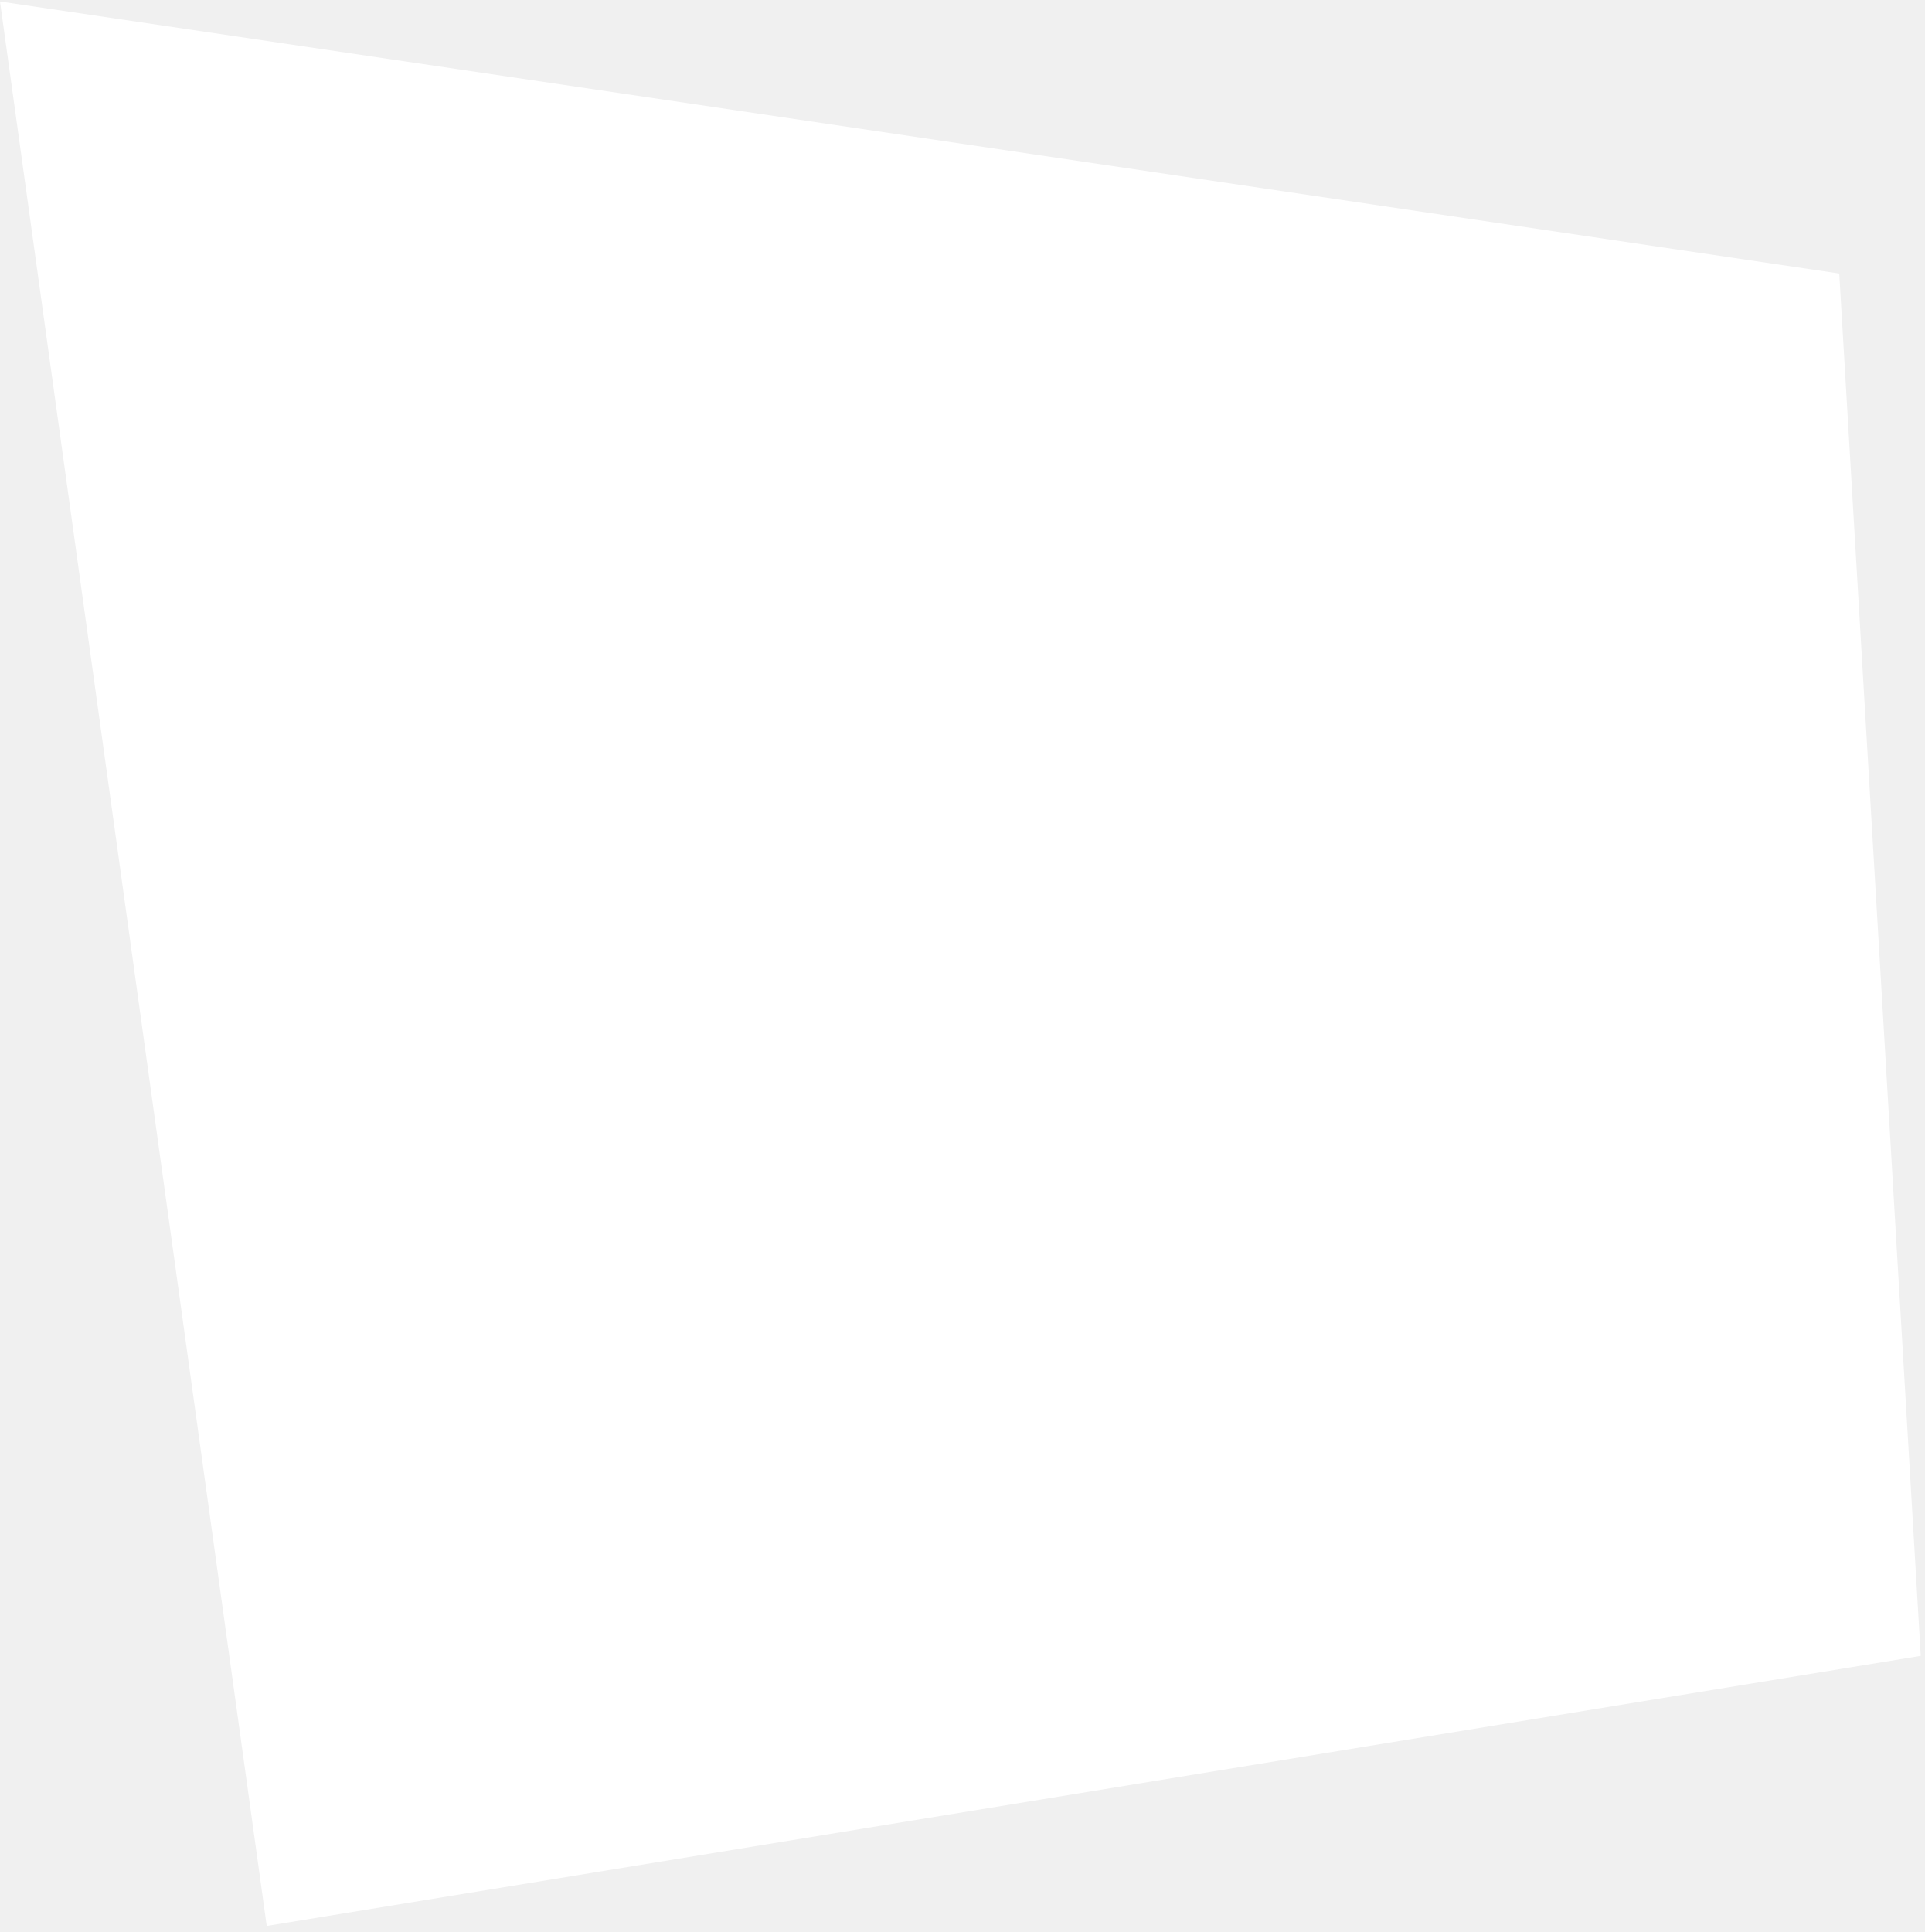
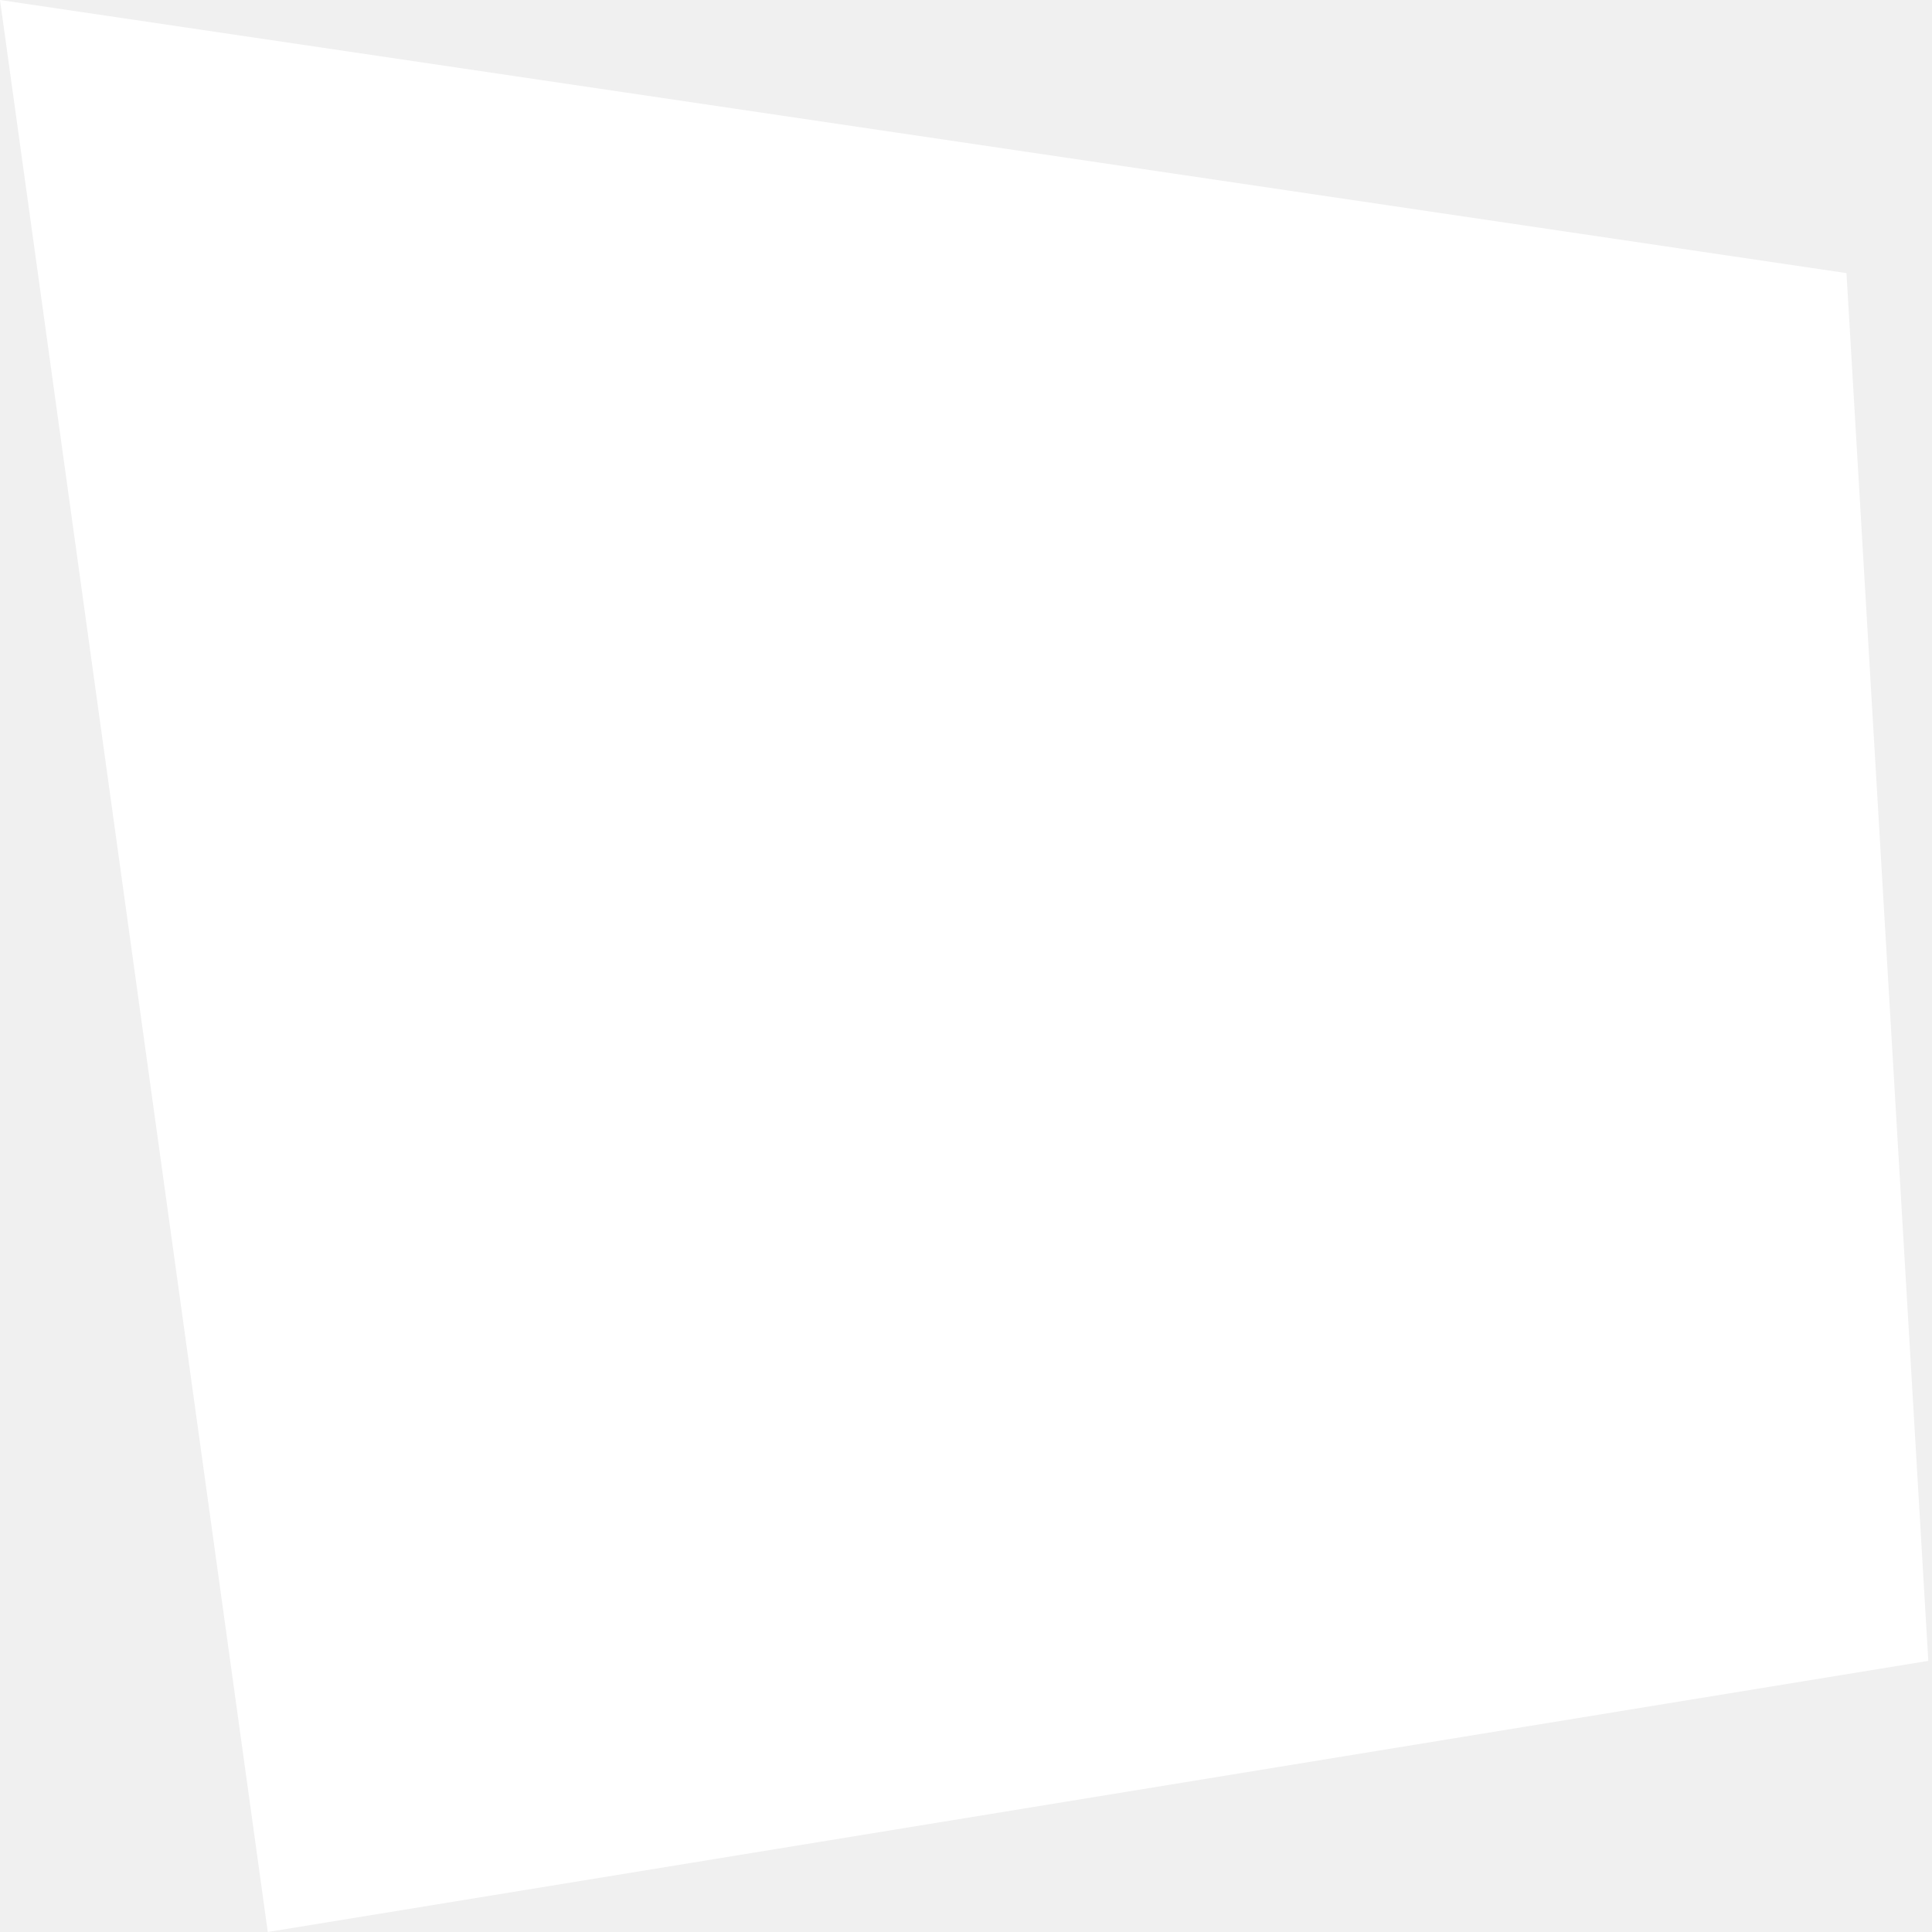
- <svg xmlns="http://www.w3.org/2000/svg" width="100%" height="100%" viewBox="0 0 256 257" version="1.1" xml:space="preserve" style="fill-rule:evenodd;clip-rule:evenodd;stroke-linejoin:round;stroke-miterlimit:2;">
-   <g transform="matrix(1,0,0,1,0,-291)">
-     <g id="AvatarBorderMask" transform="matrix(1,0,0,1,0,291.196)">
+ <svg xmlns="http://www.w3.org/2000/svg" width="100%" height="100%" viewBox="0 0 50 50" version="1.1" xml:space="preserve" style="fill-rule:evenodd;clip-rule:evenodd;stroke-linejoin:round;stroke-miterlimit:2;">
+   <g transform="matrix(1,0,0,1,0,-78.9676)">
+     <g id="AvatarBorderMask" transform="matrix(0.195312,0,0,0.195312,0,78.9676)">
      <rect x="0" y="0" width="256" height="256" style="fill:none;" />
      <clipPath id="_clip1">
        <rect x="0" y="0" width="256" height="256" />
      </clipPath>
      <g clip-path="url(#_clip1)">
        <g transform="matrix(1.16993,0,0,1.16993,-40.5126,-23.038)">
          <path d="M34.628,19.692L243.759,50.625L253.026,207.799L64.956,238.508L34.628,19.692Z" style="fill:white;" />
        </g>
      </g>
    </g>
  </g>
</svg>
